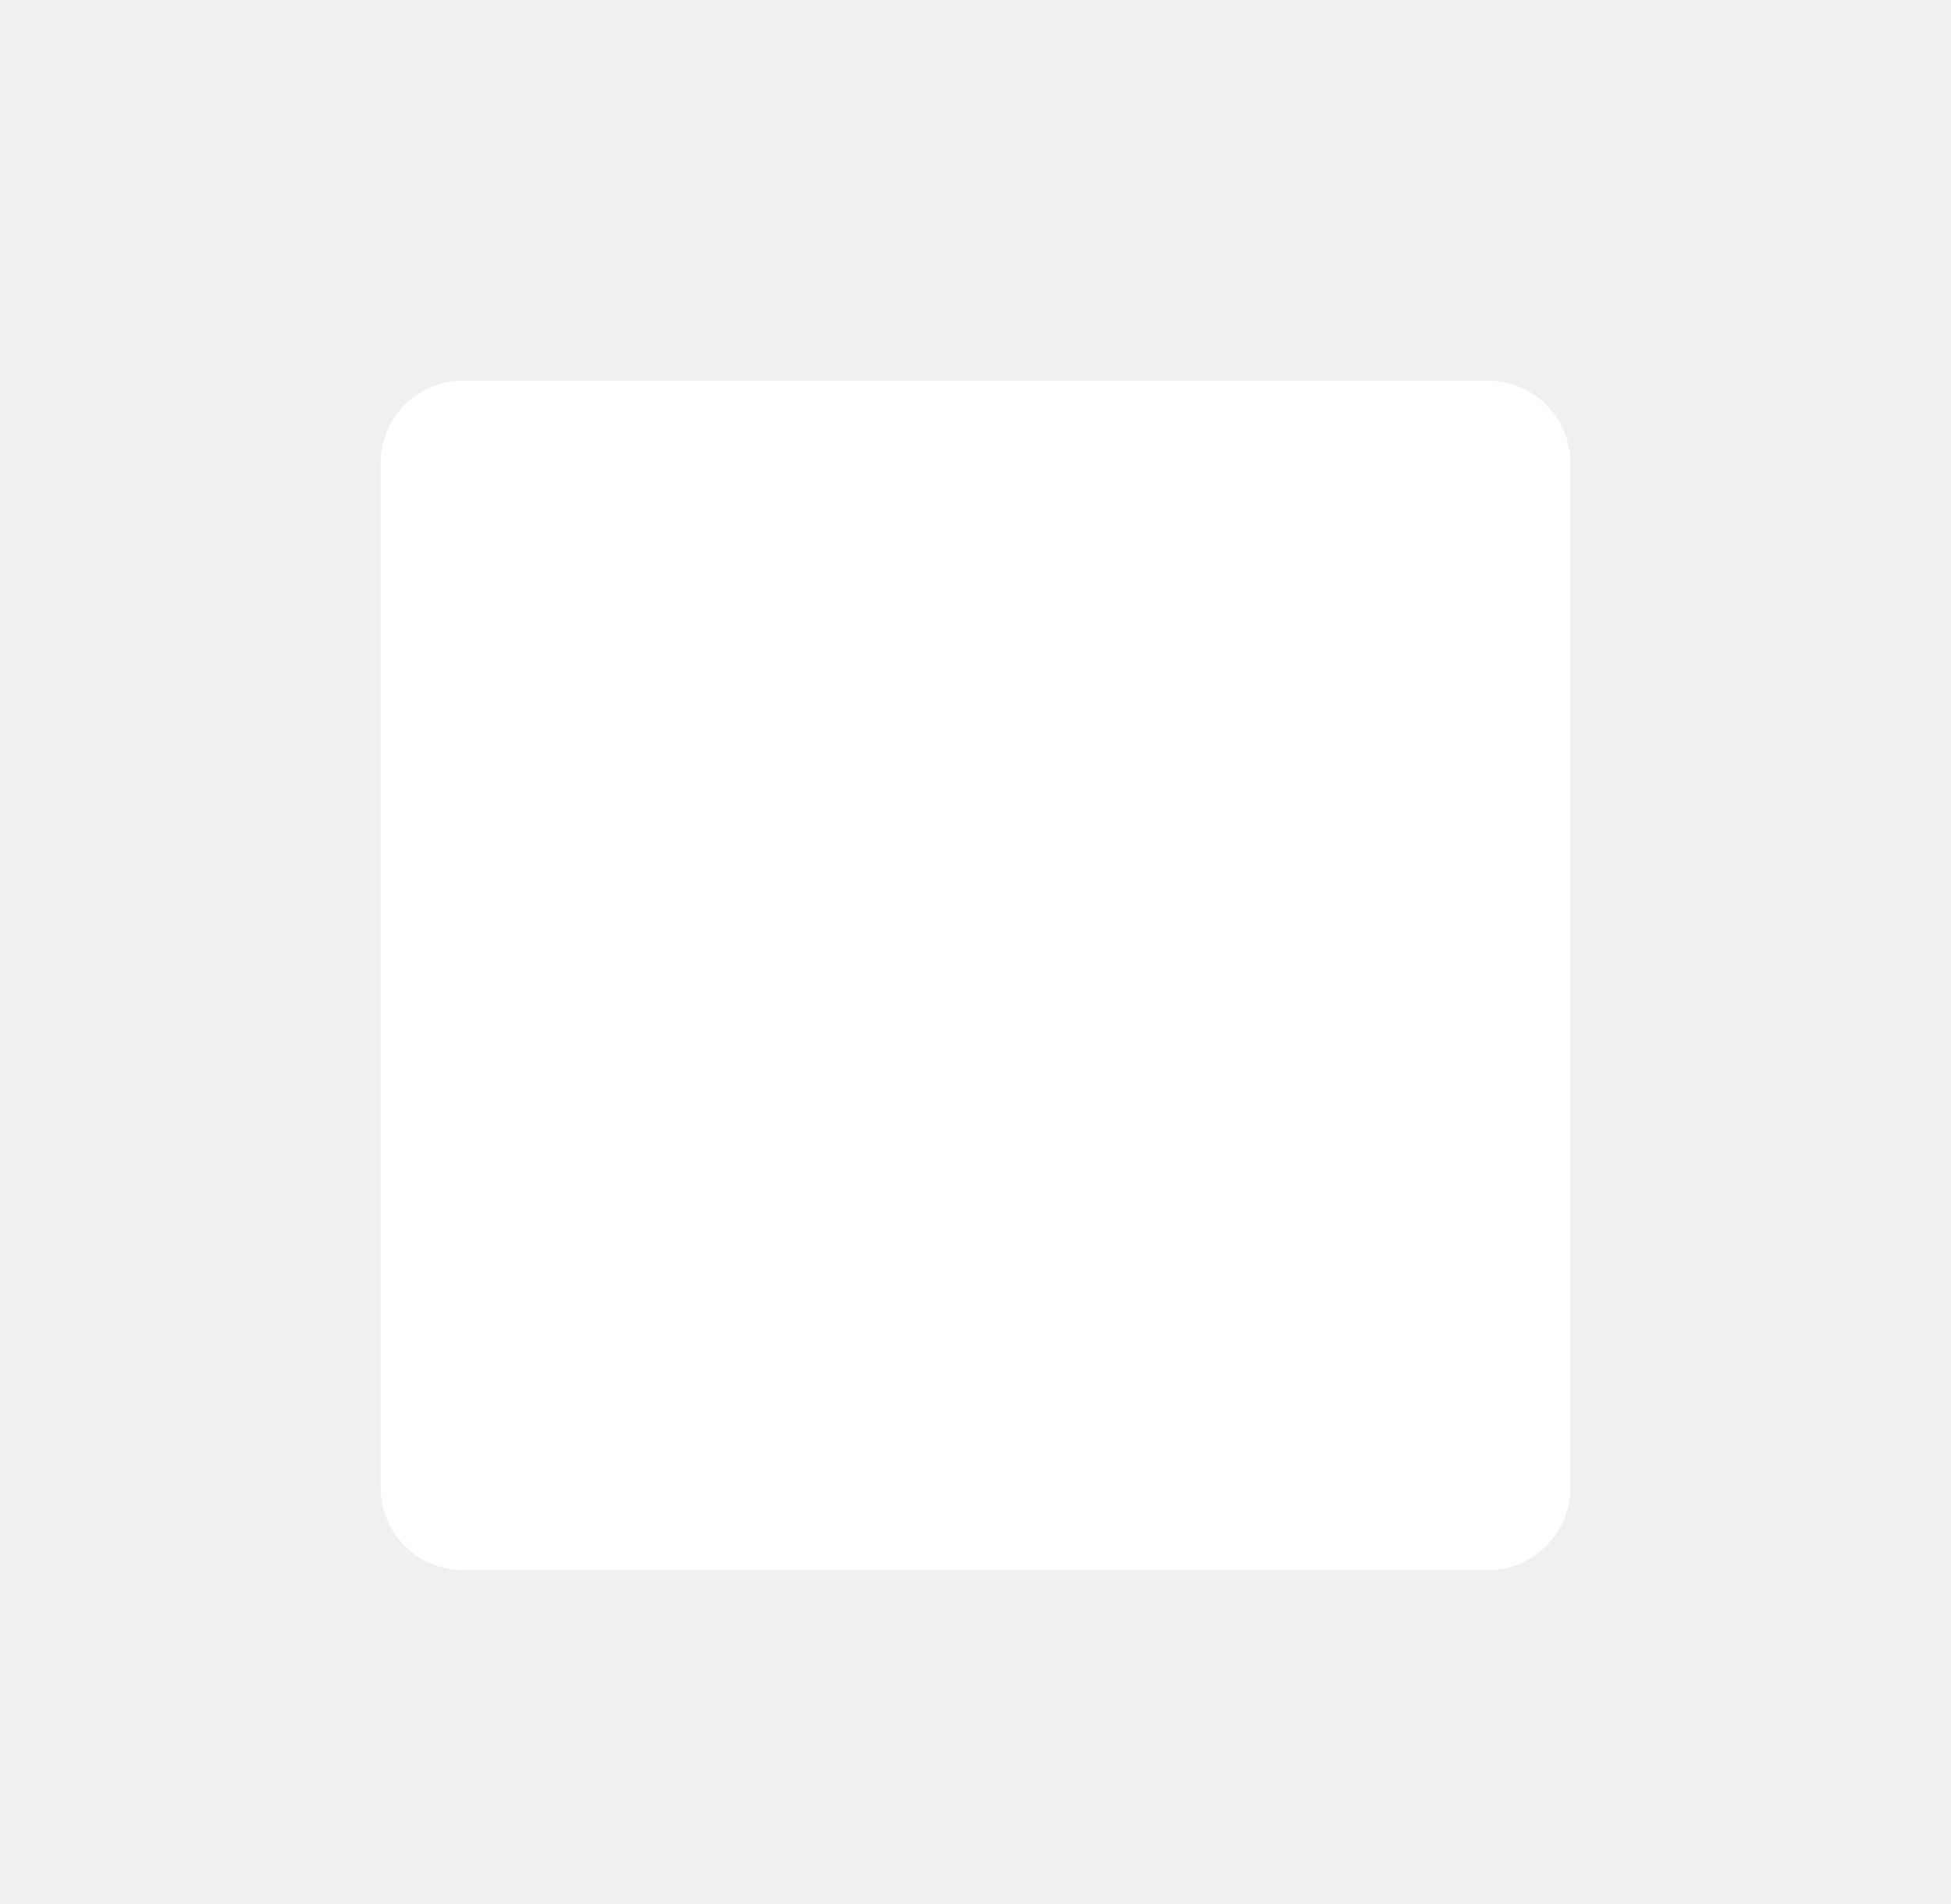
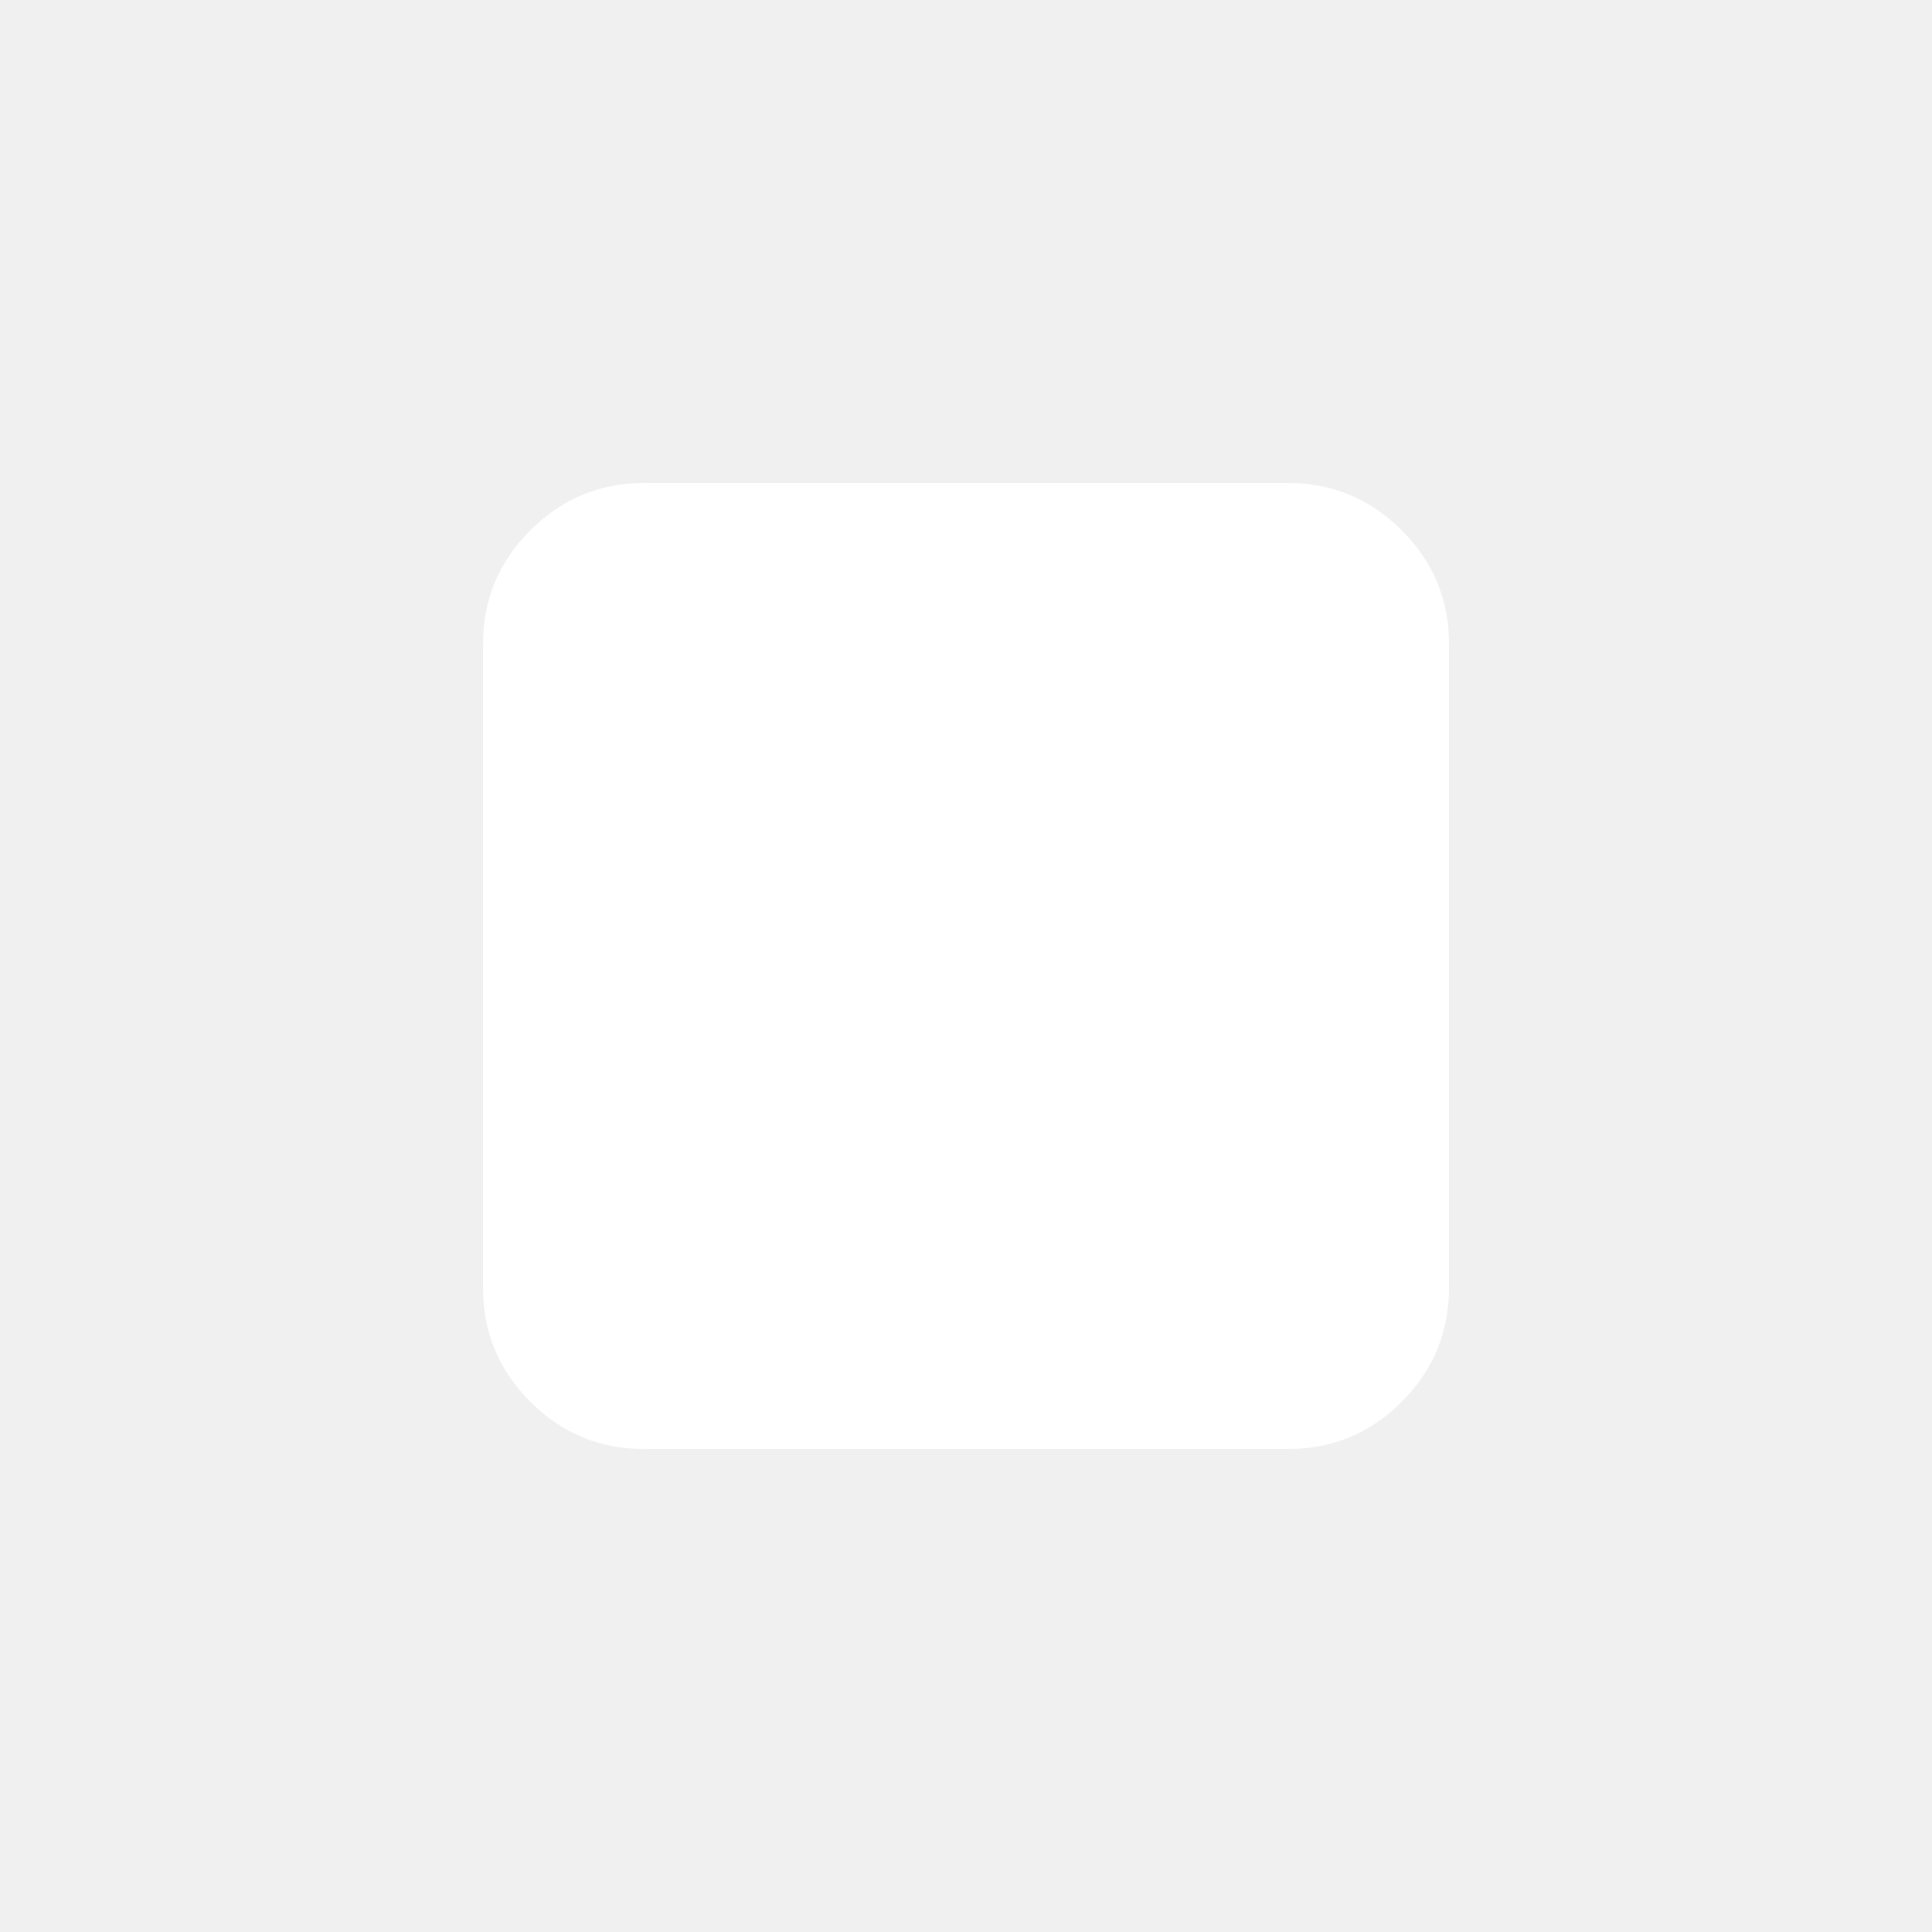
- <svg xmlns="http://www.w3.org/2000/svg" width="41" height="40" viewBox="0 0 41 40" fill="none">
-   <path fill-rule="evenodd" clip-rule="evenodd" d="M33 31.269C33 31.497 32.955 31.722 32.868 31.932C32.781 32.142 32.654 32.332 32.493 32.493C32.332 32.654 32.142 32.781 31.932 32.868C31.722 32.955 31.497 33 31.269 33H9.731C9.503 33 9.278 32.955 9.068 32.868C8.858 32.781 8.668 32.654 8.507 32.493C8.346 32.332 8.219 32.142 8.132 31.932C8.045 31.722 8 31.497 8 31.269V9.731C8 8.774 8.774 8 9.731 8H31.269C32.226 8 33 8.774 33 9.731V31.269Z" fill="white" />
+ <svg xmlns="http://www.w3.org/2000/svg" width="24" height="24" viewBox="0 0 24 24">
+   <path fill="#fff" d="M6 16V8q0-.825.588-1.412T8 6h8q.825 0 1.413.588T18 8v8q0 .825-.587 1.413T16 18H8q-.825 0-1.412-.587T6 16" />
</svg>
